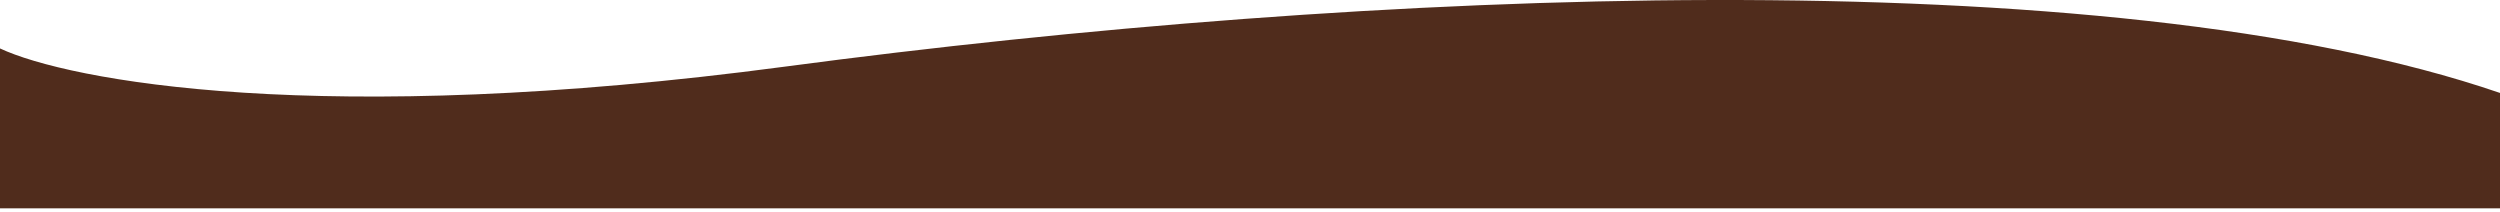
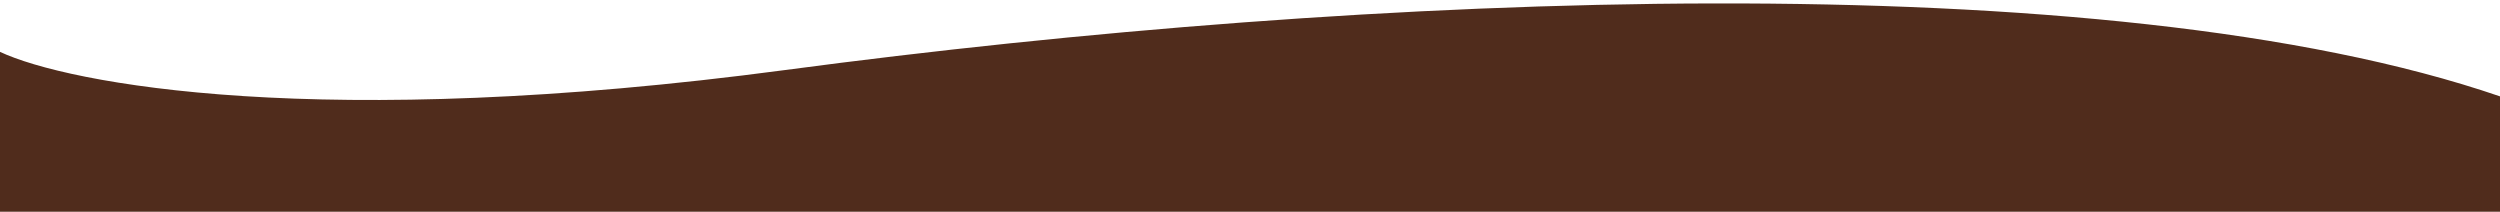
<svg xmlns="http://www.w3.org/2000/svg" width="425" height="36" fill="none" viewBox="0 0 425 36">
-   <path fill="#502C1C" d="M133.523 11.316C54.432 21.853 11.553 13.652 0 8.234v27.183h425V15.8C357.955-7.18 232.386-1.855 133.523 11.316z" />
+   <path fill="#502C1C" d="M 133.523,11.899 C 54.432,22.436 11.553,14.235 0,8.817 V 36 H 425 V 16.383 C 357.955,-6.597 232.386,-1.272 133.523,11.899 Z" />
</svg>
